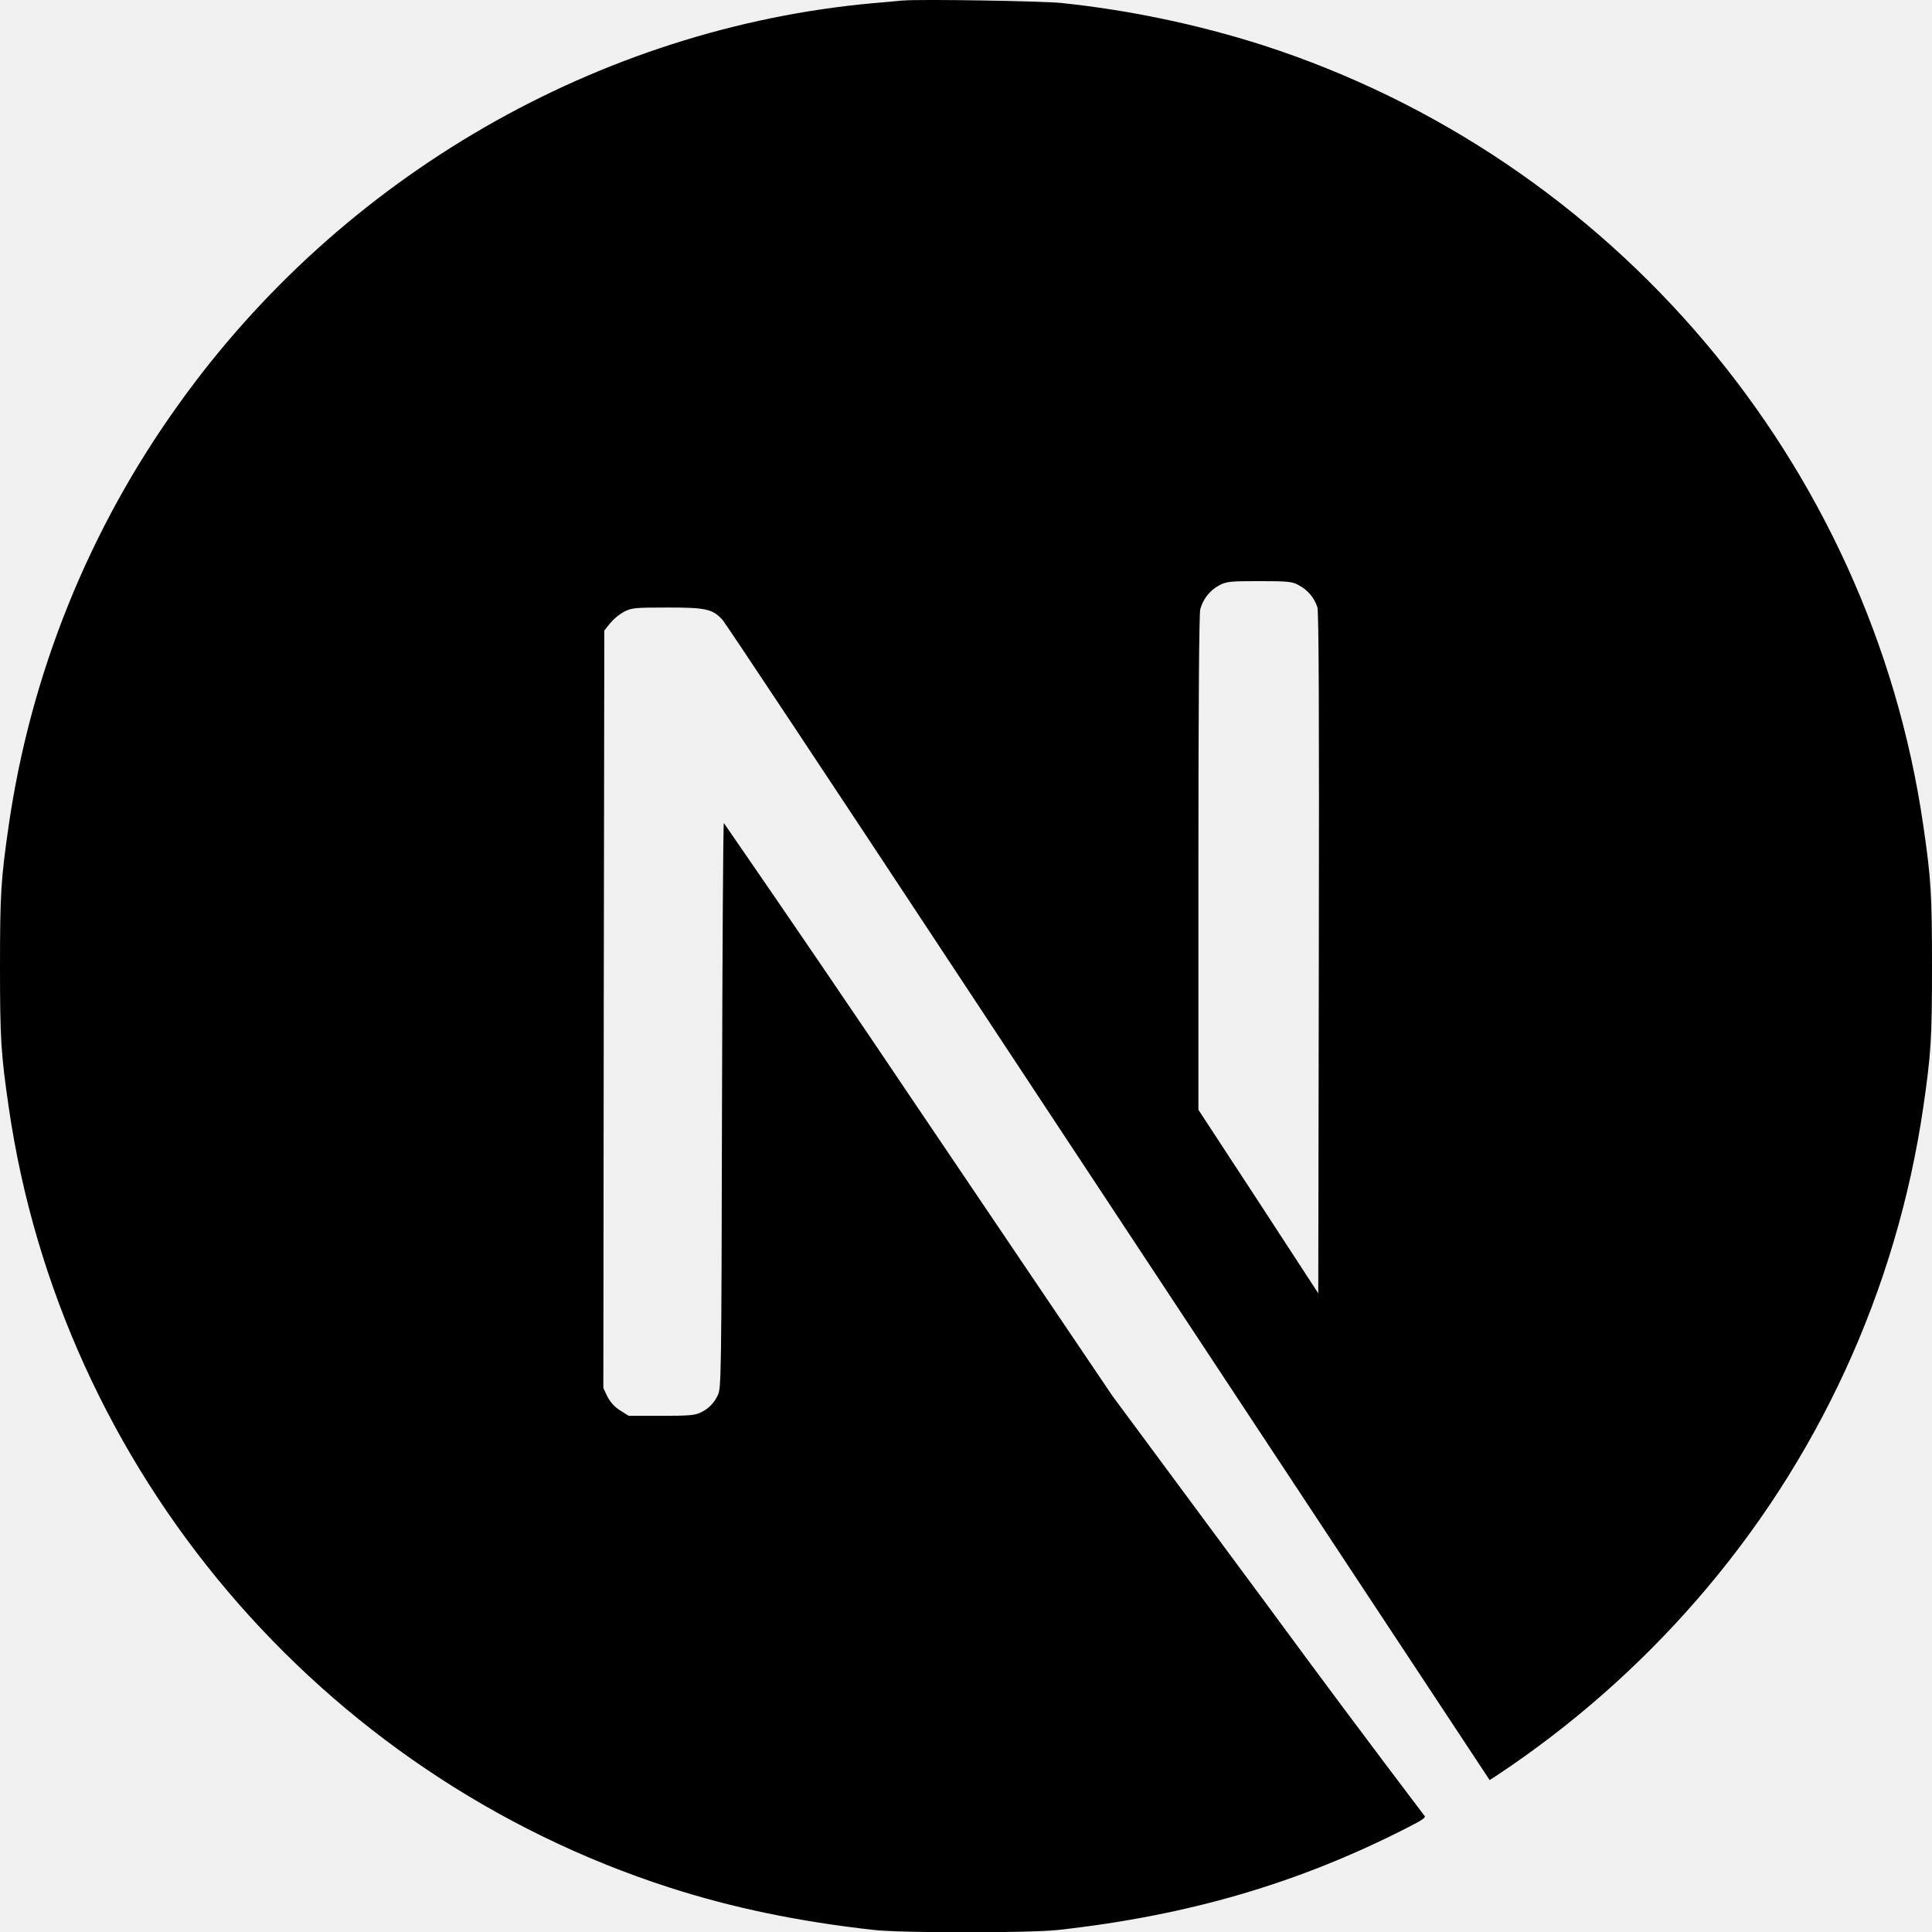
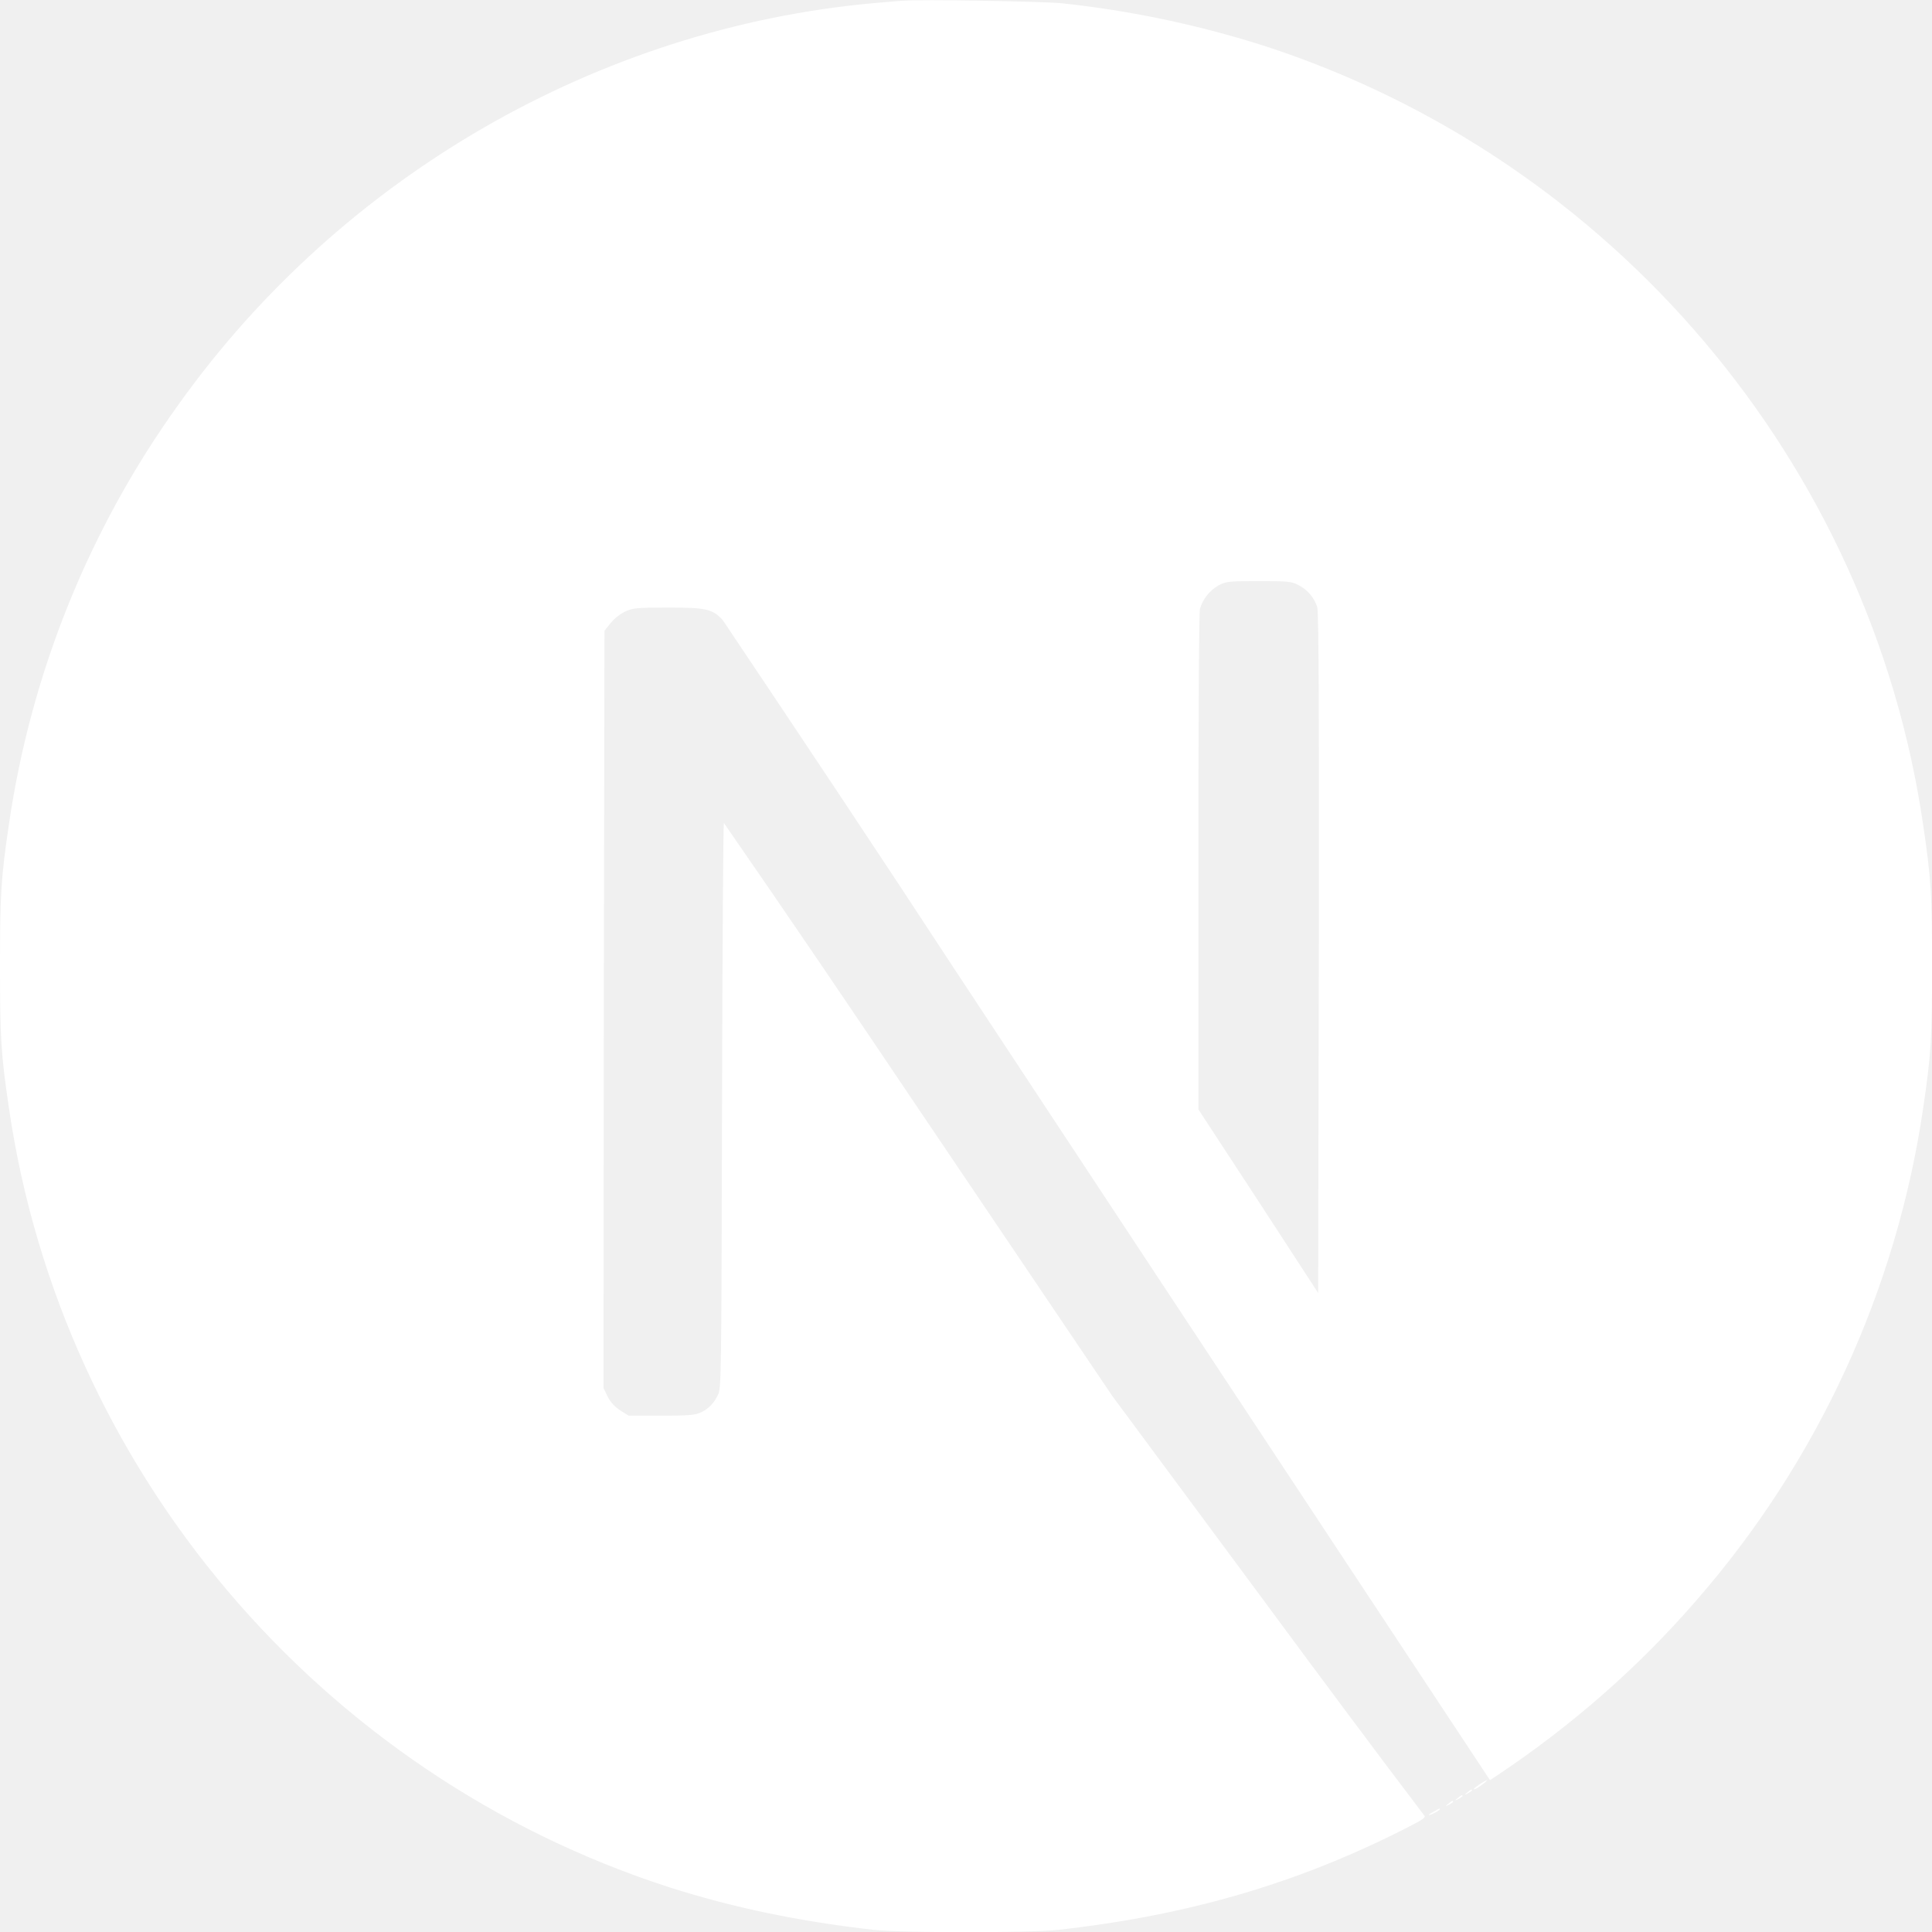
- <svg xmlns="http://www.w3.org/2000/svg" width="24" height="24" viewBox="0 0 24 24">
-   <g fill="none">
-     <g clip-path="url(#akarIconsNextjsFill0)">
-       <path fill="currentColor" d="M11.214.006c-.052.005-.216.022-.364.033c-3.408.308-6.6 2.147-8.624 4.974a11.88 11.88 0 0 0-2.118 5.243c-.096.66-.108.854-.108 1.748s.012 1.089.108 1.748c.652 4.507 3.86 8.293 8.209 9.696c.779.251 1.6.422 2.533.526c.364.04 1.936.04 2.3 0c1.611-.179 2.977-.578 4.323-1.265c.207-.105.247-.134.219-.157a211.64 211.64 0 0 1-1.955-2.62l-1.919-2.593l-2.404-3.559a342.499 342.499 0 0 0-2.422-3.556c-.009-.003-.018 1.578-.023 3.51c-.007 3.38-.01 3.516-.052 3.596a.426.426 0 0 1-.206.213c-.075.038-.14.045-.495.045H7.81l-.108-.068a.44.44 0 0 1-.157-.172l-.05-.105l.005-4.704l.007-4.706l.073-.092a.644.644 0 0 1 .174-.143c.096-.047.133-.051.54-.051c.478 0 .558.018.682.154c.035.038 1.337 2 2.895 4.362l4.734 7.172l1.9 2.878l.097-.063a12.318 12.318 0 0 0 2.465-2.163a11.947 11.947 0 0 0 2.825-6.135c.096-.66.108-.854.108-1.748s-.012-1.088-.108-1.748C23.24 5.75 20.032 1.963 15.683.56a12.6 12.6 0 0 0-2.498-.523c-.226-.024-1.776-.05-1.97-.03m4.913 7.26a.473.473 0 0 1 .237.276c.018.06.023 1.365.018 4.305l-.007 4.218l-.743-1.14l-.746-1.14V10.72c0-1.983.009-3.097.023-3.151a.478.478 0 0 1 .232-.296c.097-.05.132-.054.5-.054c.347 0 .408.005.486.047" />
-     </g>
-     <defs>
-       <clipPath id="akarIconsNextjsFill0">
-         <path fill="#fff" d="M0 0h24v24H0z" />
-       </clipPath>
-     </defs>
-   </g>
+ <svg xmlns="http://www.w3.org/2000/svg" fill="#ffffff" width="800px" height="800px" viewBox="0 0 32 32">
+   <path d="M23.749 30.005c-0.119 0.063-0.109 0.083 0.005 0.025 0.037-0.015 0.068-0.036 0.095-0.061 0-0.021 0-0.021-0.1 0.036zM23.989 29.875c-0.057 0.047-0.057 0.047 0.011 0.016 0.036-0.021 0.068-0.041 0.068-0.047 0-0.027-0.016-0.021-0.079 0.031zM24.145 29.781c-0.057 0.047-0.057 0.047 0.011 0.016 0.037-0.021 0.068-0.043 0.068-0.048 0-0.025-0.016-0.020-0.079 0.032zM24.303 29.688c-0.057 0.047-0.057 0.047 0.009 0.015 0.037-0.020 0.068-0.041 0.068-0.047 0-0.025-0.016-0.020-0.077 0.032zM24.516 29.547c-0.109 0.073-0.147 0.12-0.047 0.068 0.067-0.041 0.181-0.131 0.161-0.131-0.043 0.016-0.079 0.043-0.115 0.063zM14.953 0.011c-0.073 0.005-0.292 0.025-0.484 0.041-4.548 0.412-8.803 2.86-11.5 6.631-1.491 2.067-2.459 4.468-2.824 6.989-0.129 0.88-0.145 1.14-0.145 2.333 0 1.192 0.016 1.448 0.145 2.328 0.871 6.011 5.147 11.057 10.943 12.927 1.043 0.333 2.136 0.563 3.381 0.704 0.484 0.052 2.577 0.052 3.061 0 2.152-0.24 3.969-0.771 5.767-1.688 0.276-0.14 0.328-0.177 0.291-0.208-0.88-1.161-1.744-2.323-2.609-3.495l-2.557-3.453-3.203-4.745c-1.068-1.588-2.14-3.172-3.229-4.744-0.011 0-0.025 2.109-0.031 4.681-0.011 4.505-0.011 4.688-0.068 4.792-0.057 0.125-0.151 0.229-0.276 0.287-0.099 0.047-0.188 0.057-0.661 0.057h-0.541l-0.141-0.088c-0.088-0.057-0.161-0.136-0.208-0.229l-0.068-0.141 0.005-6.271 0.011-6.271 0.099-0.125c0.063-0.077 0.141-0.14 0.229-0.187 0.131-0.063 0.183-0.073 0.724-0.073 0.635 0 0.74 0.025 0.907 0.208 1.296 1.932 2.588 3.869 3.859 5.812 2.079 3.152 4.917 7.453 6.312 9.563l2.537 3.839 0.125-0.083c1.219-0.813 2.328-1.781 3.285-2.885 2.016-2.308 3.324-5.147 3.767-8.177 0.129-0.88 0.145-1.141 0.145-2.333 0-1.193-0.016-1.448-0.145-2.328-0.871-6.011-5.147-11.057-10.943-12.928-1.084-0.343-2.199-0.577-3.328-0.697-0.303-0.031-2.371-0.068-2.631-0.041zM21.5 9.688c0.151 0.072 0.265 0.208 0.317 0.364 0.027 0.084 0.032 1.823 0.027 5.74l-0.011 5.624-0.989-1.52-0.995-1.521v-4.083c0-2.647 0.011-4.131 0.025-4.204 0.047-0.167 0.161-0.307 0.313-0.395 0.124-0.063 0.172-0.068 0.667-0.068 0.463 0 0.541 0.005 0.645 0.063z" />
</svg>
